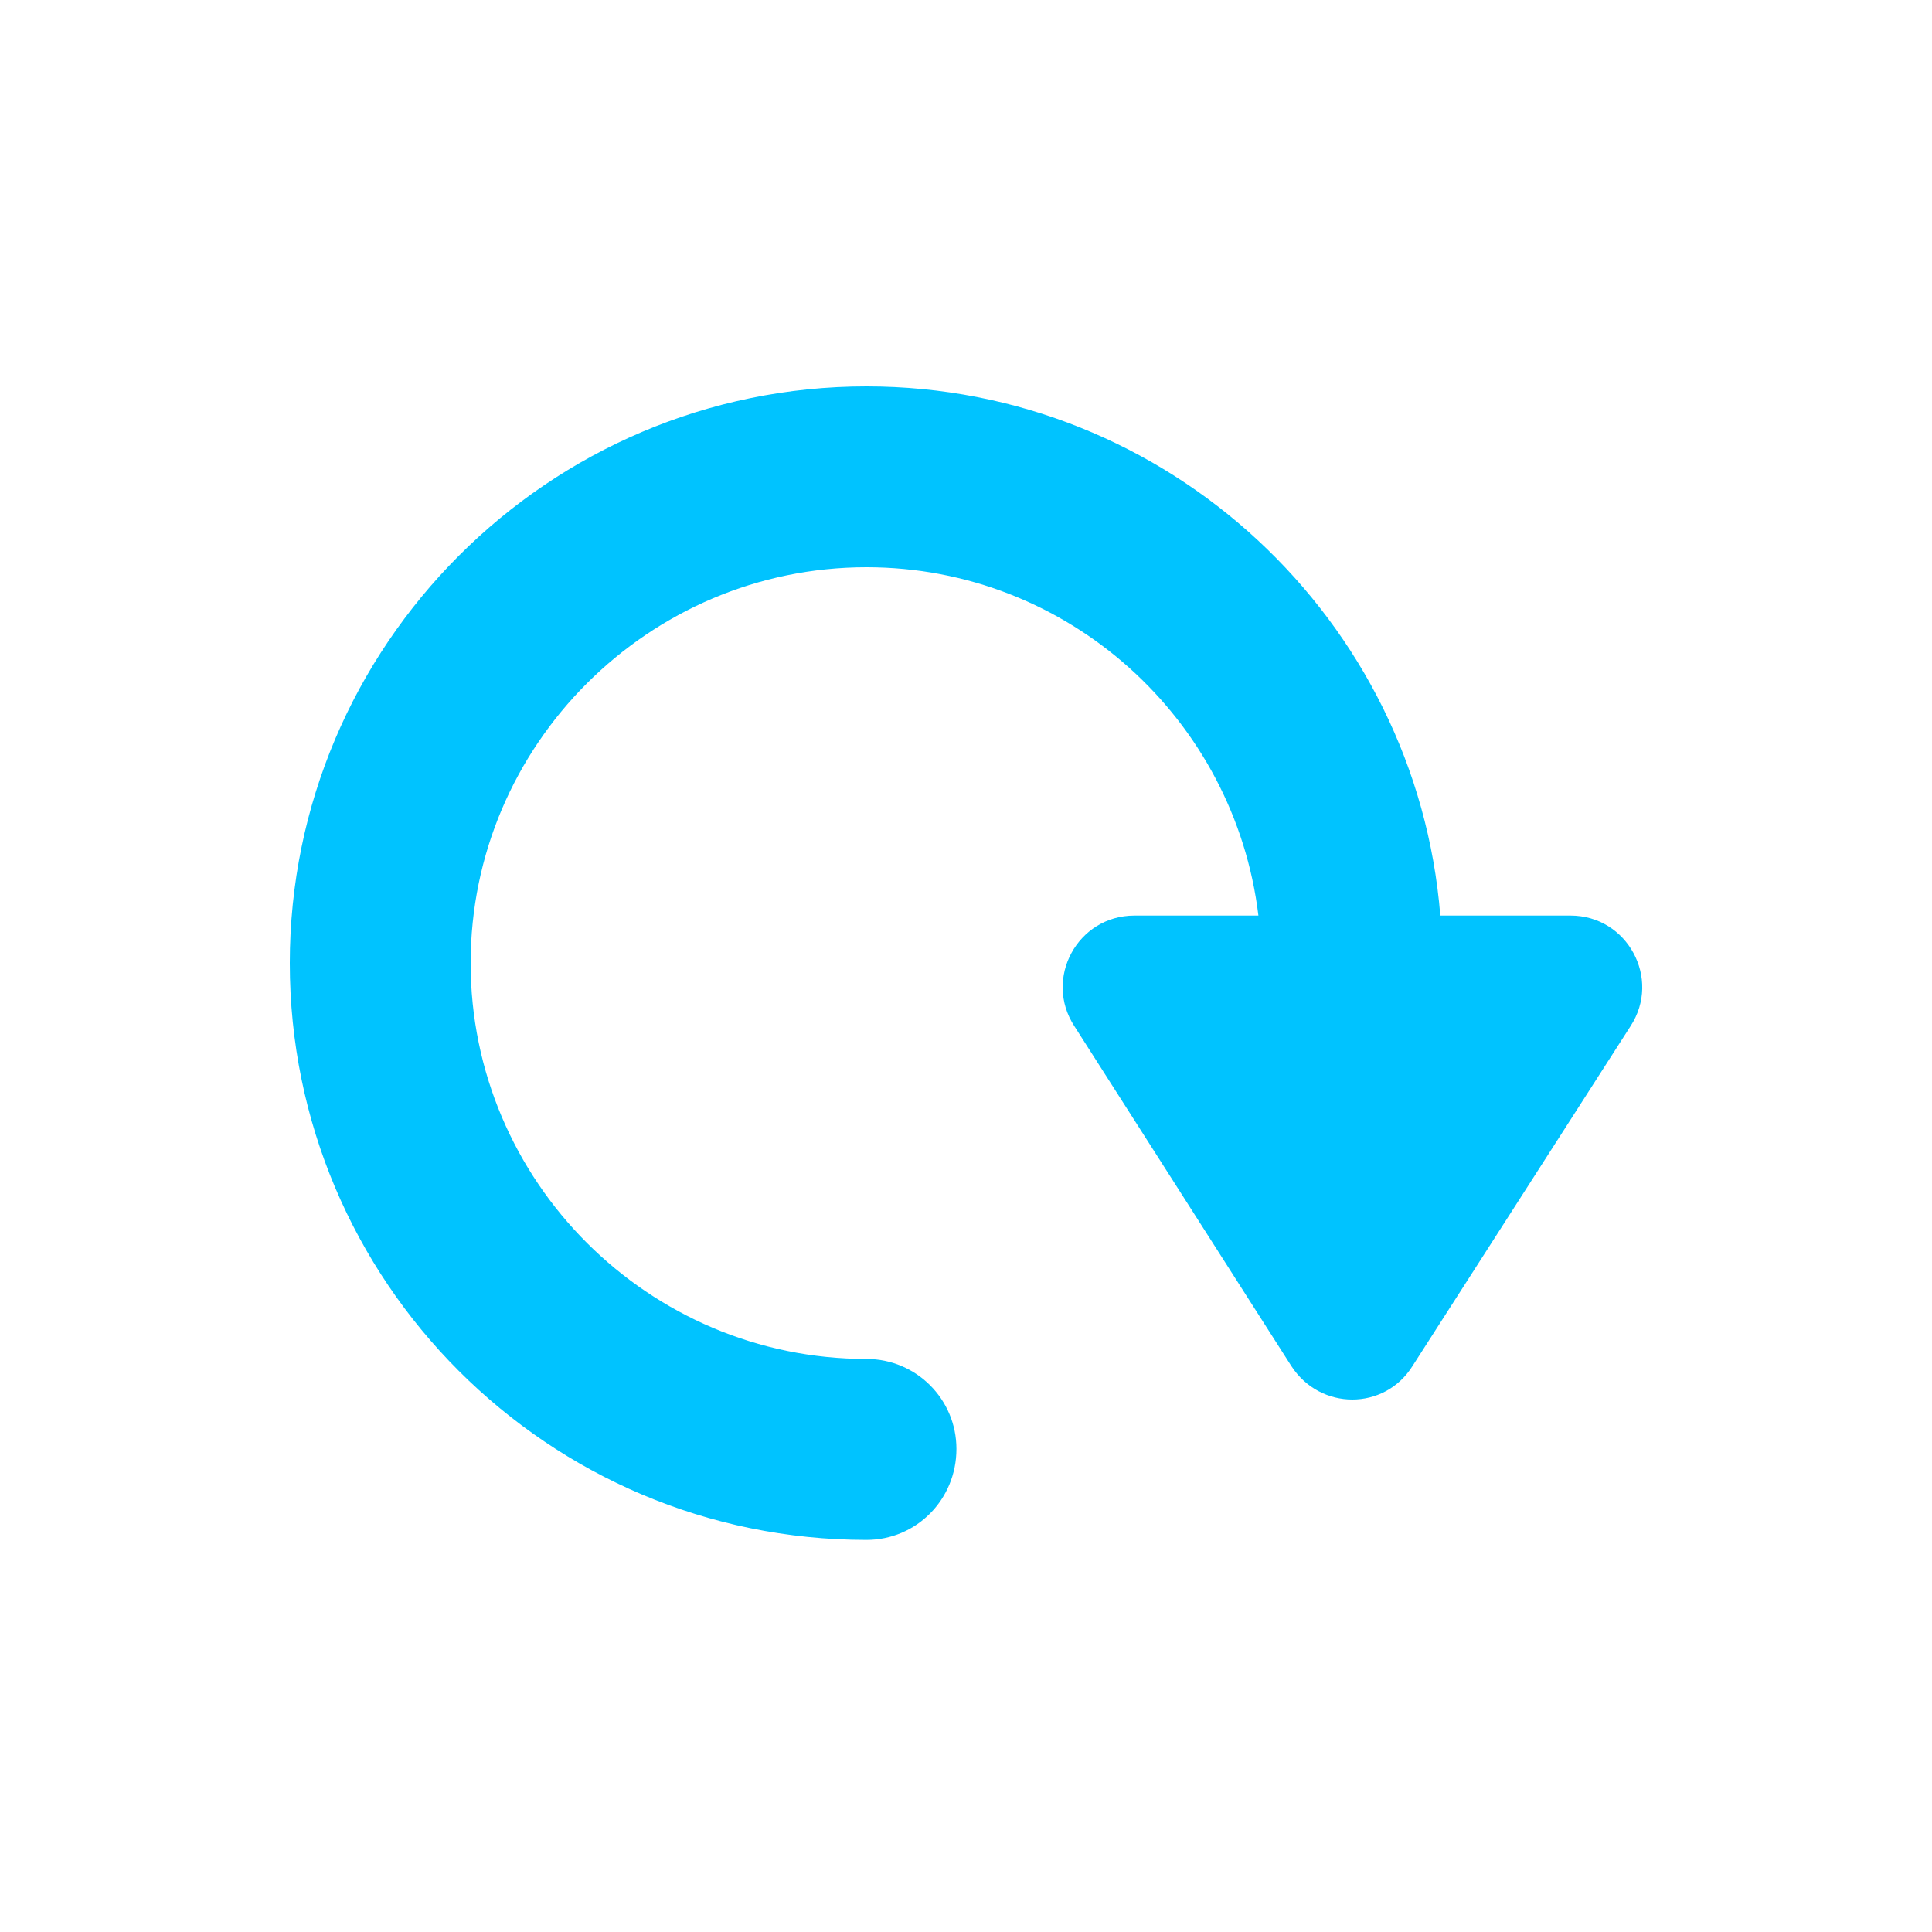
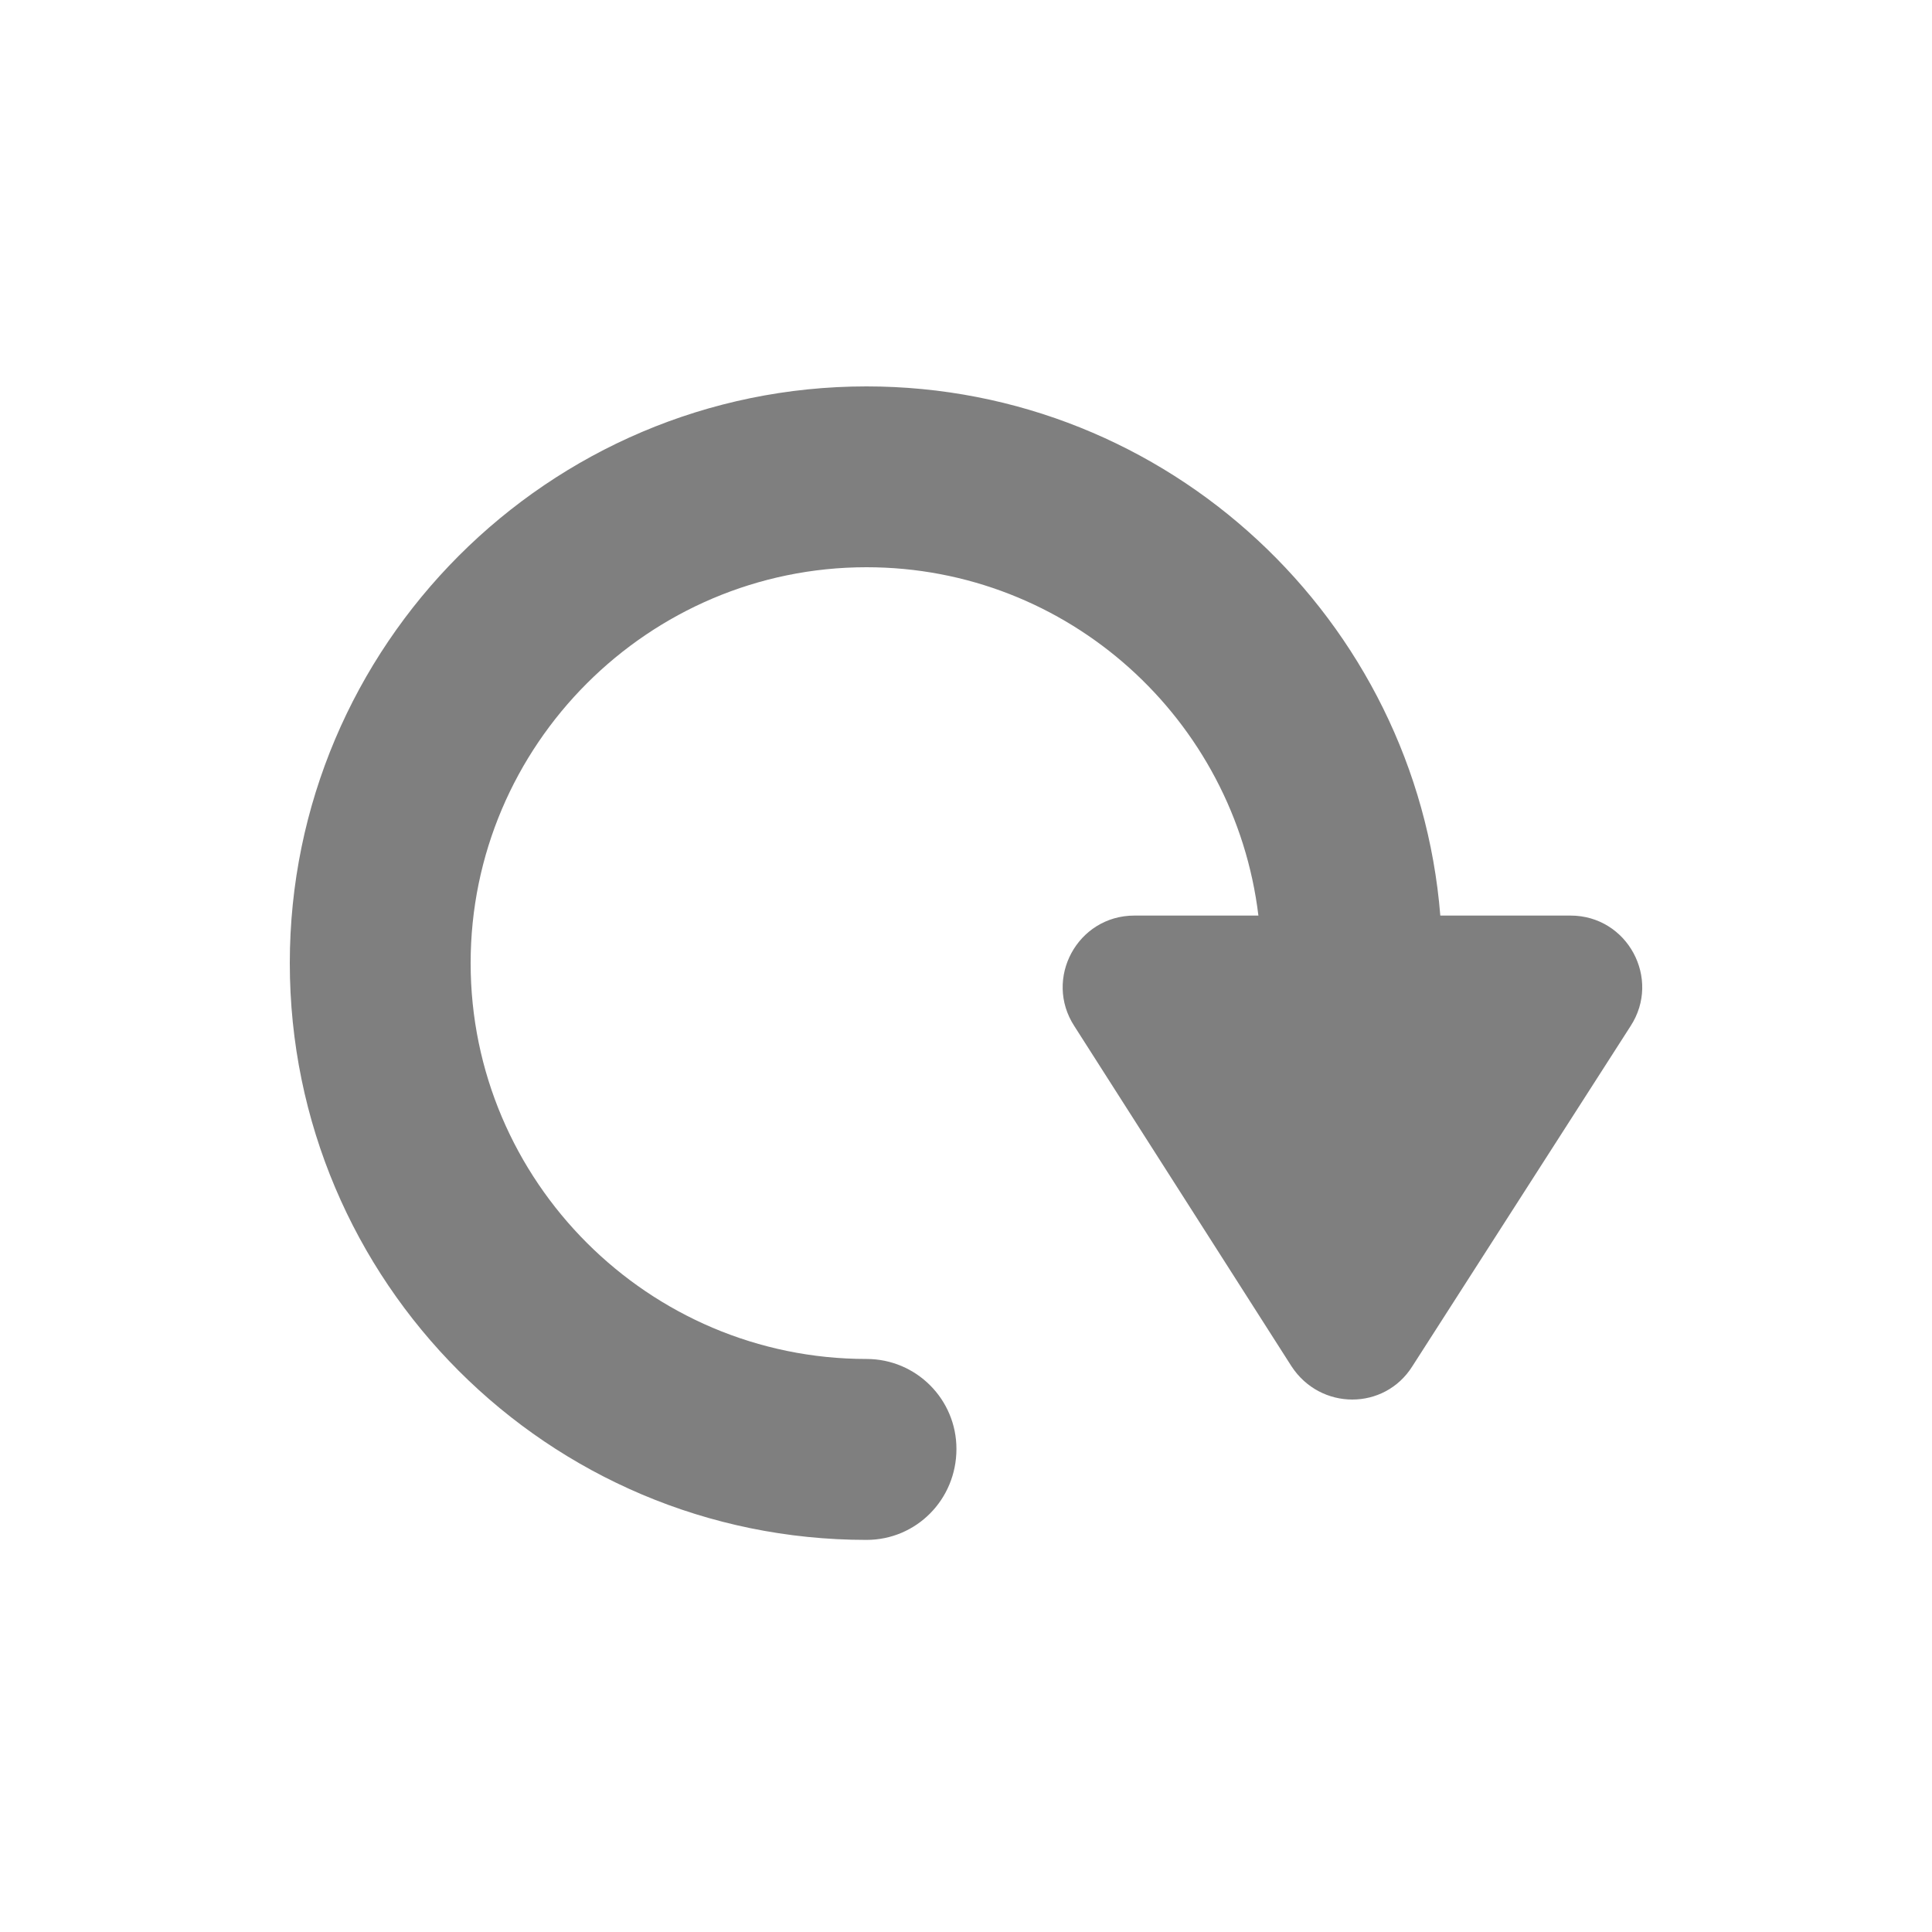
<svg xmlns="http://www.w3.org/2000/svg" width="20px" height="20px" viewBox="0 0 20 20" version="1.1">
  <defs />
  <g id="all-around-active" stroke="none" stroke-width="1" fill="none" fill-rule="evenodd">
-     <path d="M16.879,10.623 L14.621,14.143 C14.332,14.603 13.669,14.603 13.369,14.143 L11.122,10.623 C10.801,10.131 11.154,9.478 11.743,9.478 L13.027,9.478 C12.781,7.445 11.058,5.872 8.97,5.872 C6.714,5.872 4.872,7.713 4.872,9.97 C4.872,12.228 6.714,14.068 8.97,14.068 C9.485,14.068 9.901,14.485 9.901,14.999 C9.901,15.524 9.485,15.941 8.97,15.941 C5.675,15.941 3,13.266 3,9.97 C3,6.686 5.675,4 8.97,4 C12.095,4 14.664,6.418 14.91,9.478 L16.258,9.478 C16.847,9.478 17.2,10.131 16.879,10.623" id="Rotate" fill="#00c3ff" />
+     <path d="M16.879,10.623 L14.621,14.143 C14.332,14.603 13.669,14.603 13.369,14.143 L11.122,10.623 C10.801,10.131 11.154,9.478 11.743,9.478 L13.027,9.478 C12.781,7.445 11.058,5.872 8.97,5.872 C6.714,5.872 4.872,7.713 4.872,9.97 C4.872,12.228 6.714,14.068 8.97,14.068 C9.485,14.068 9.901,14.485 9.901,14.999 C9.901,15.524 9.485,15.941 8.97,15.941 C5.675,15.941 3,13.266 3,9.97 C3,6.686 5.675,4 8.97,4 C12.095,4 14.664,6.418 14.91,9.478 L16.258,9.478 C16.847,9.478 17.2,10.131 16.879,10.623" id="Rotate" fill="#7F7F7F" />
  </g>
</svg>
